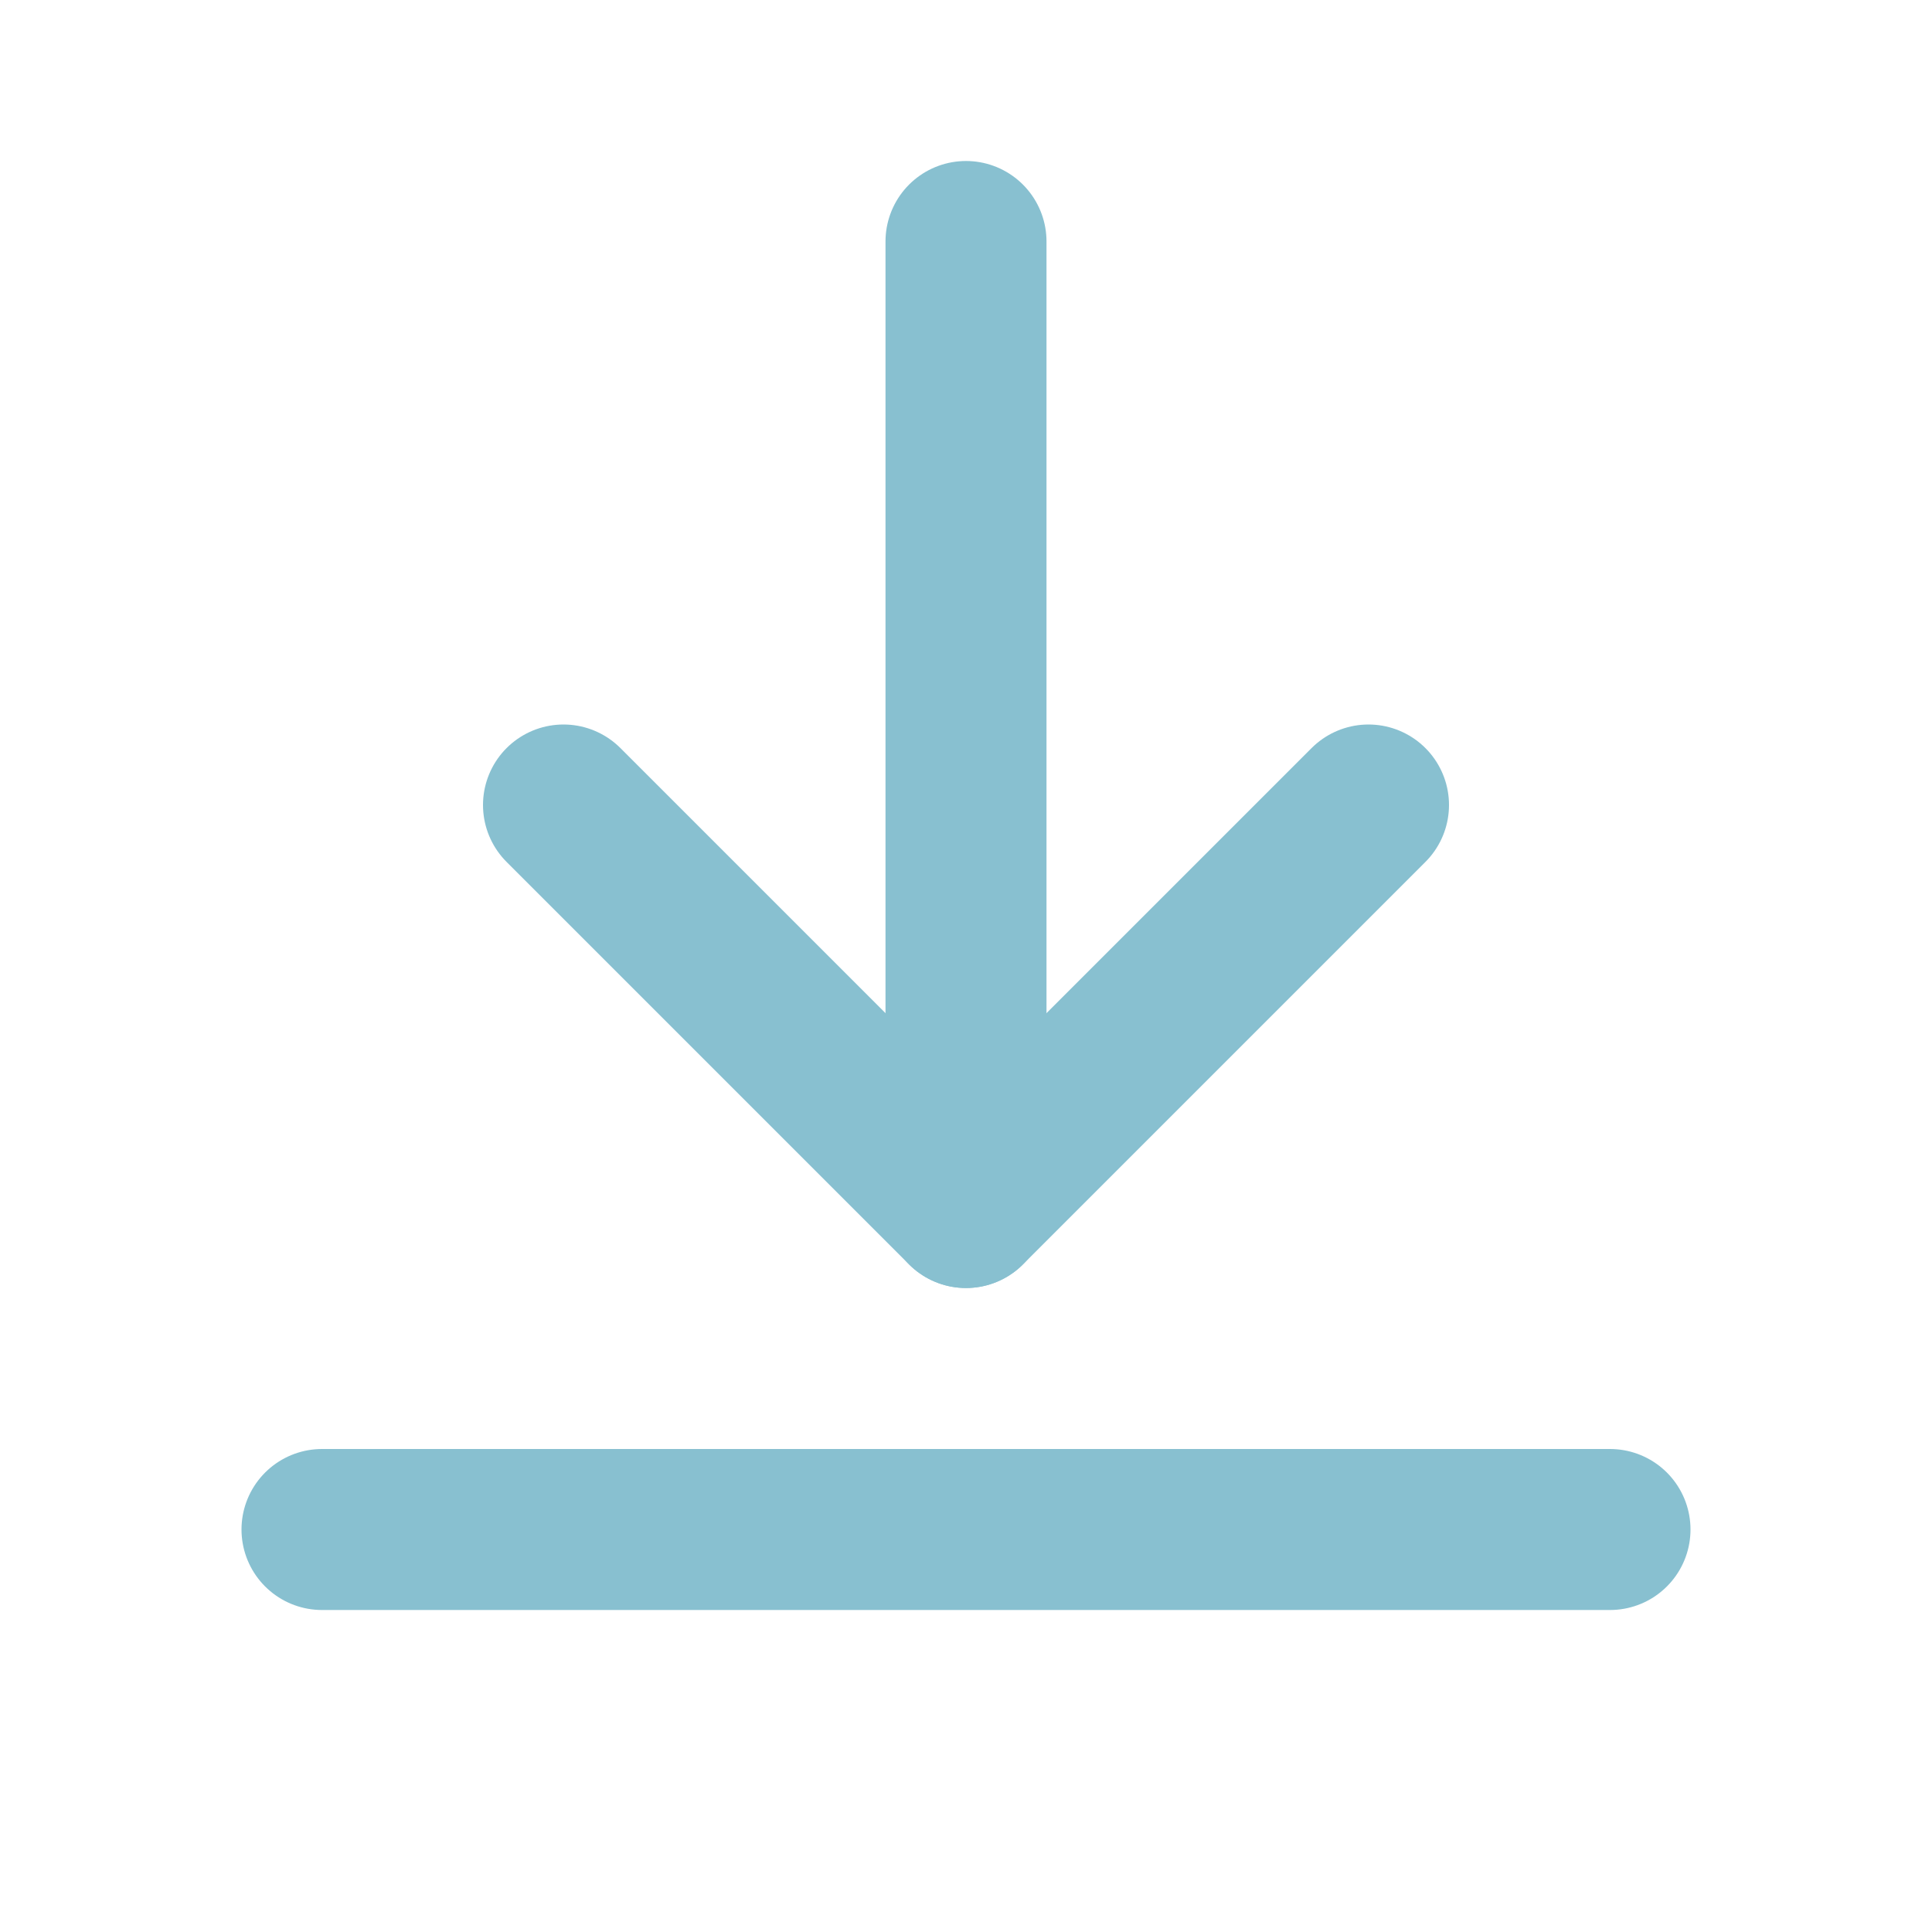
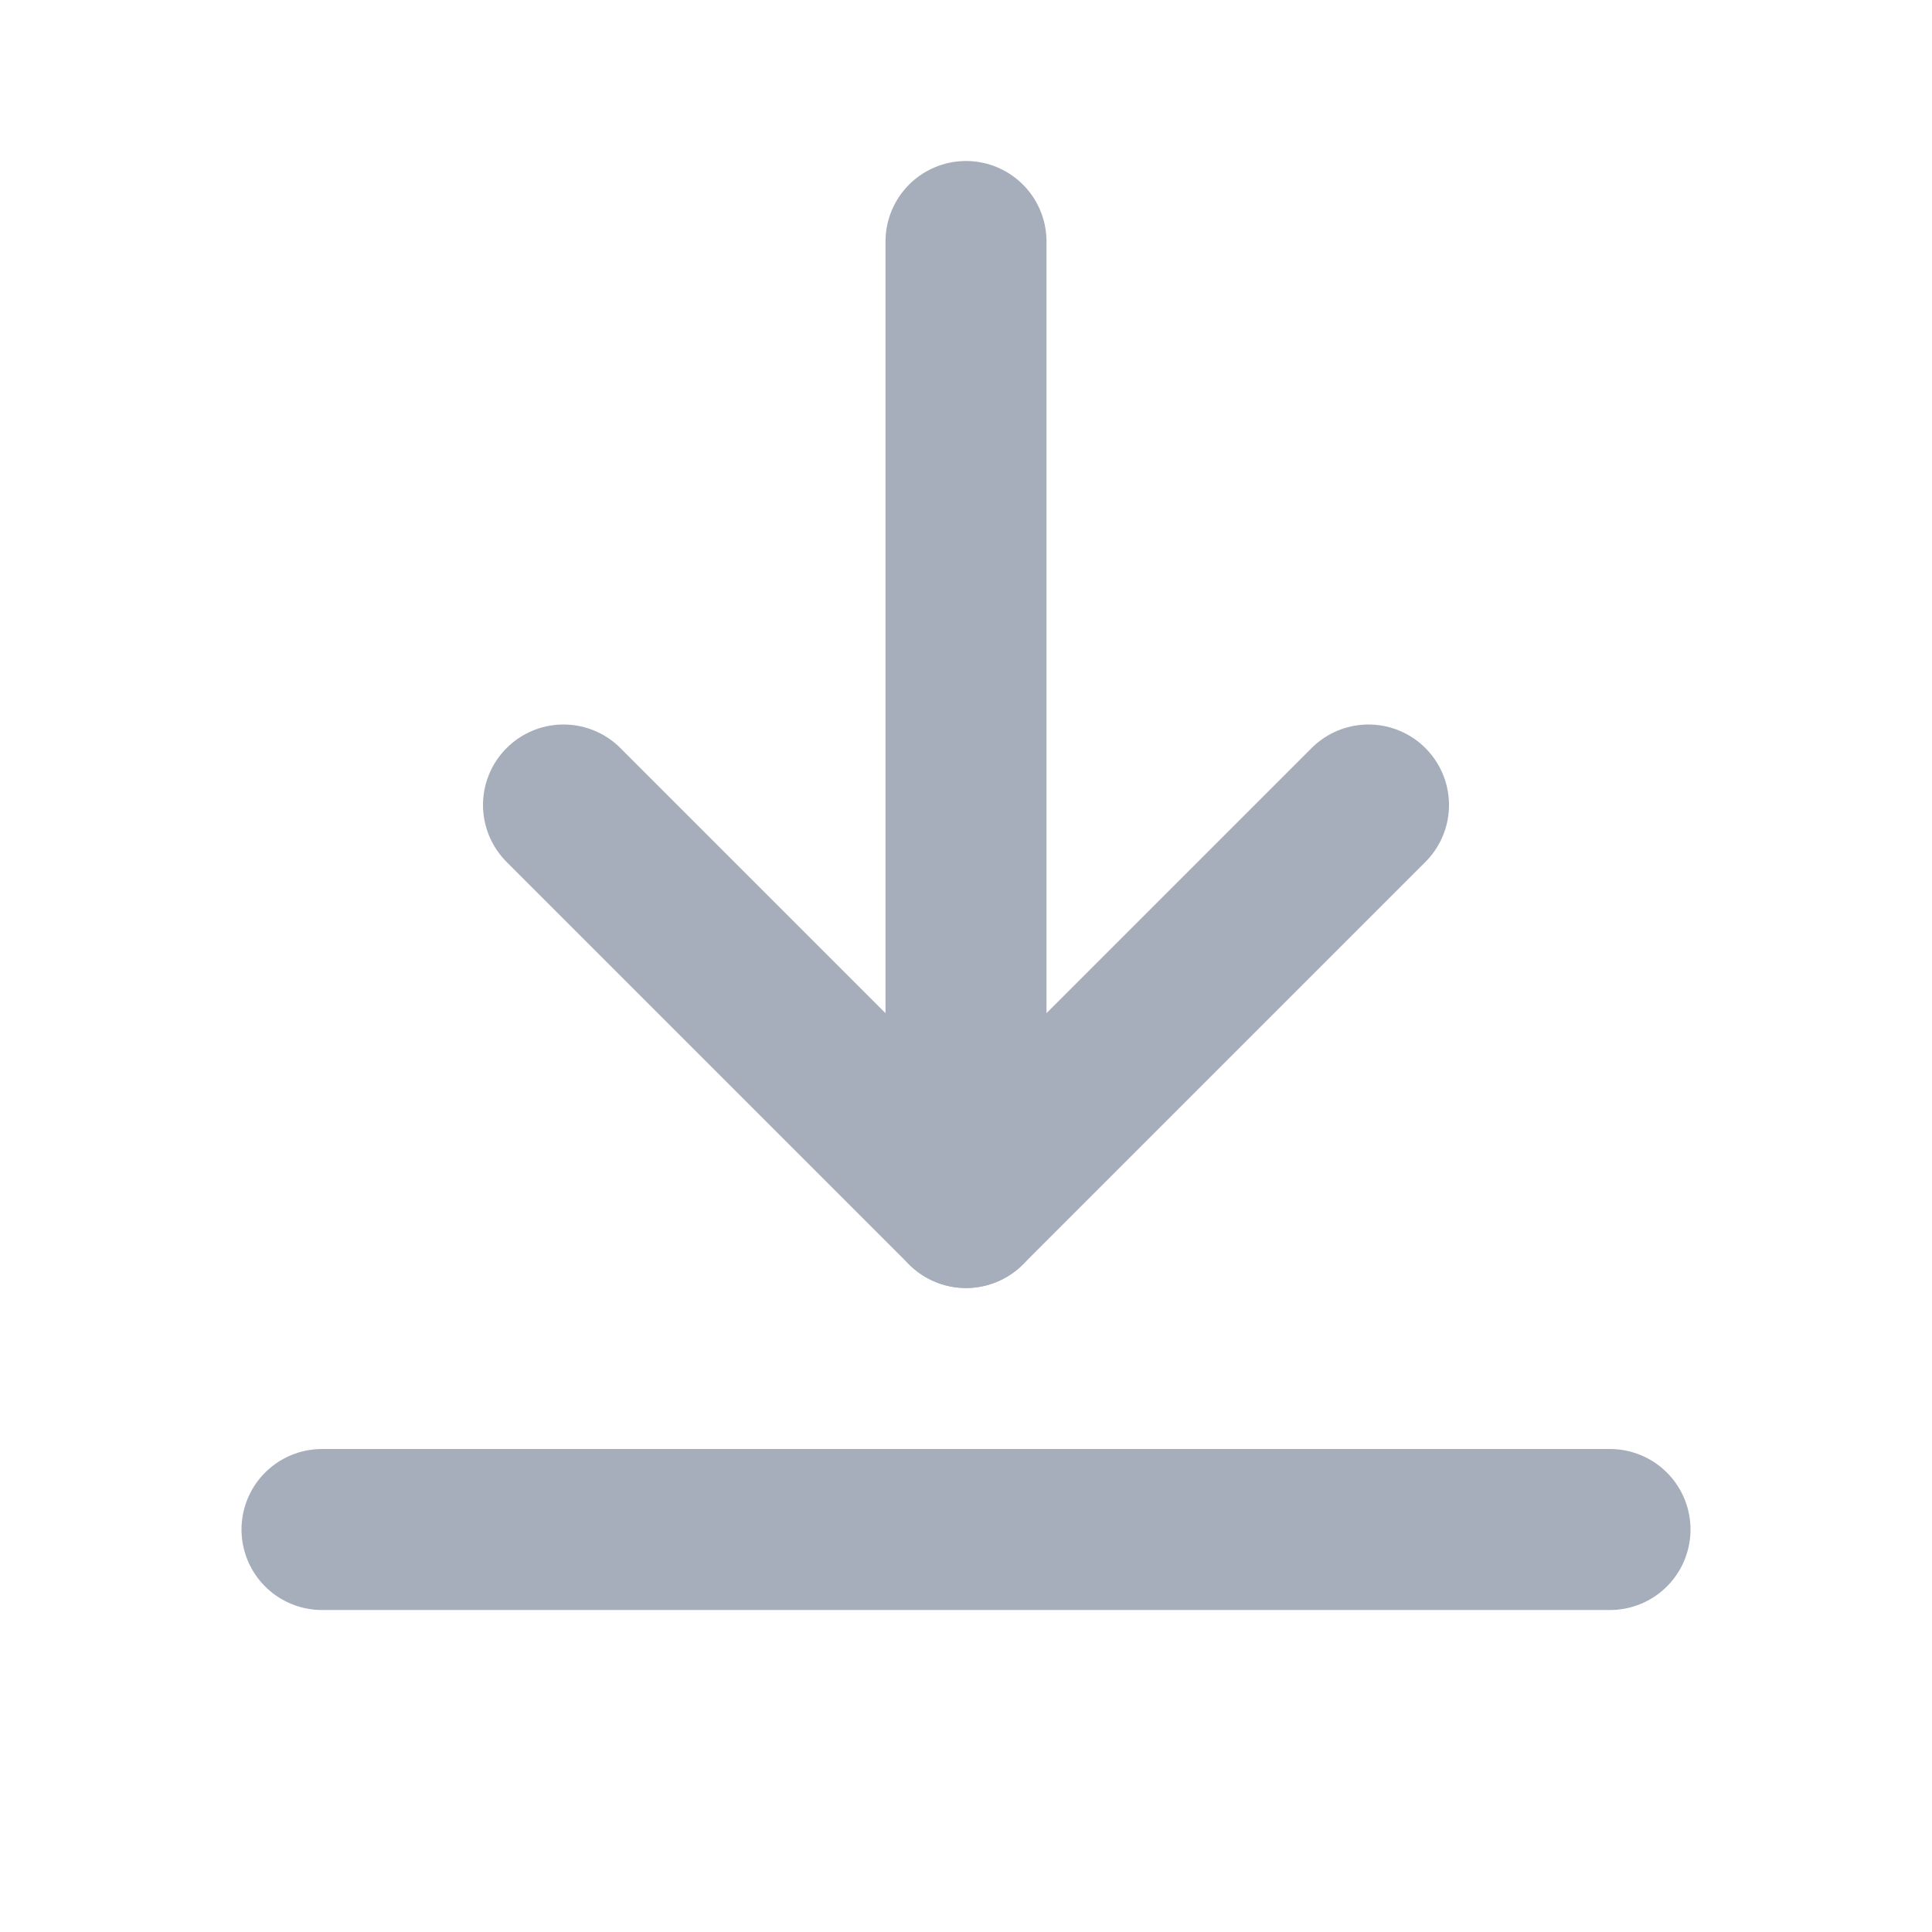
- <svg xmlns="http://www.w3.org/2000/svg" width="24" height="24" viewBox="0 0 24 24" fill="none" stroke="#88c0d0" stroke-width="2" stroke-linecap="round" stroke-linejoin="round">
+ <svg xmlns="http://www.w3.org/2000/svg" width="24" height="24" viewBox="0 0 24 24" fill="none" stroke="#a6adbb" stroke-width="2" stroke-linecap="round" stroke-linejoin="round">
  <path d="M12 3v12" />
  <polyline points="7 10 12 15 17 10" />
  <path d="M4 19h16" />
</svg>
